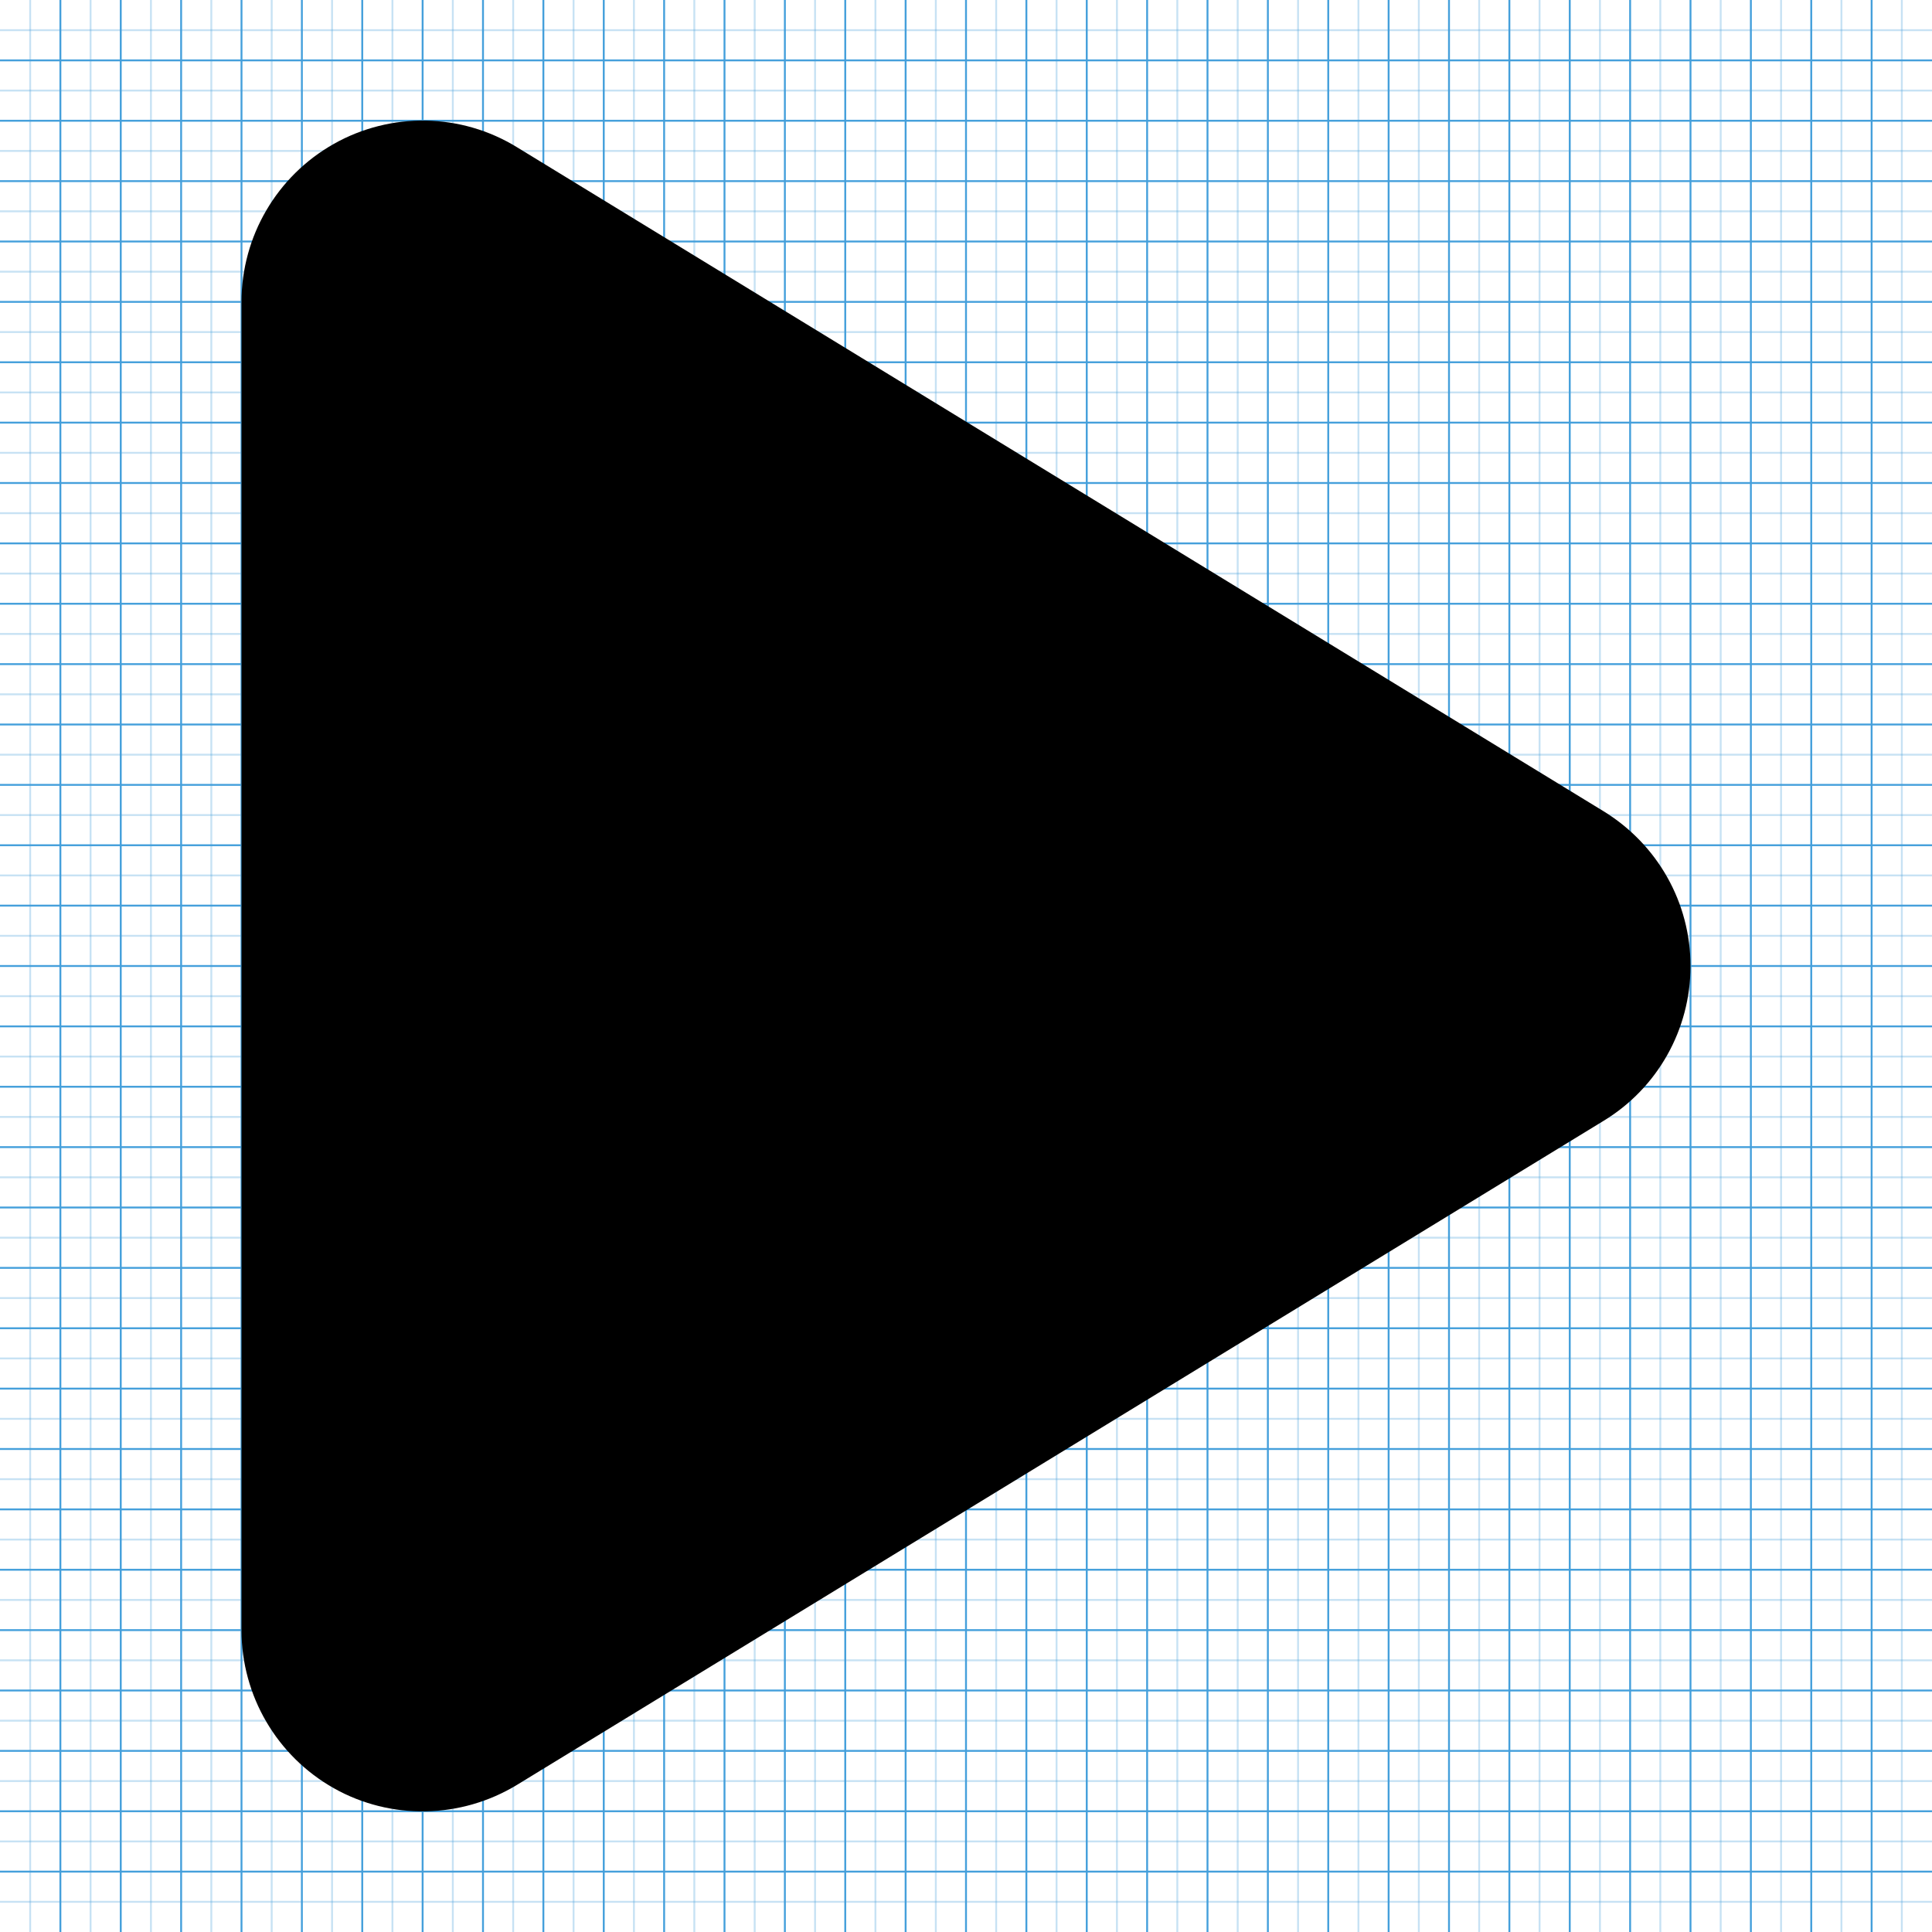
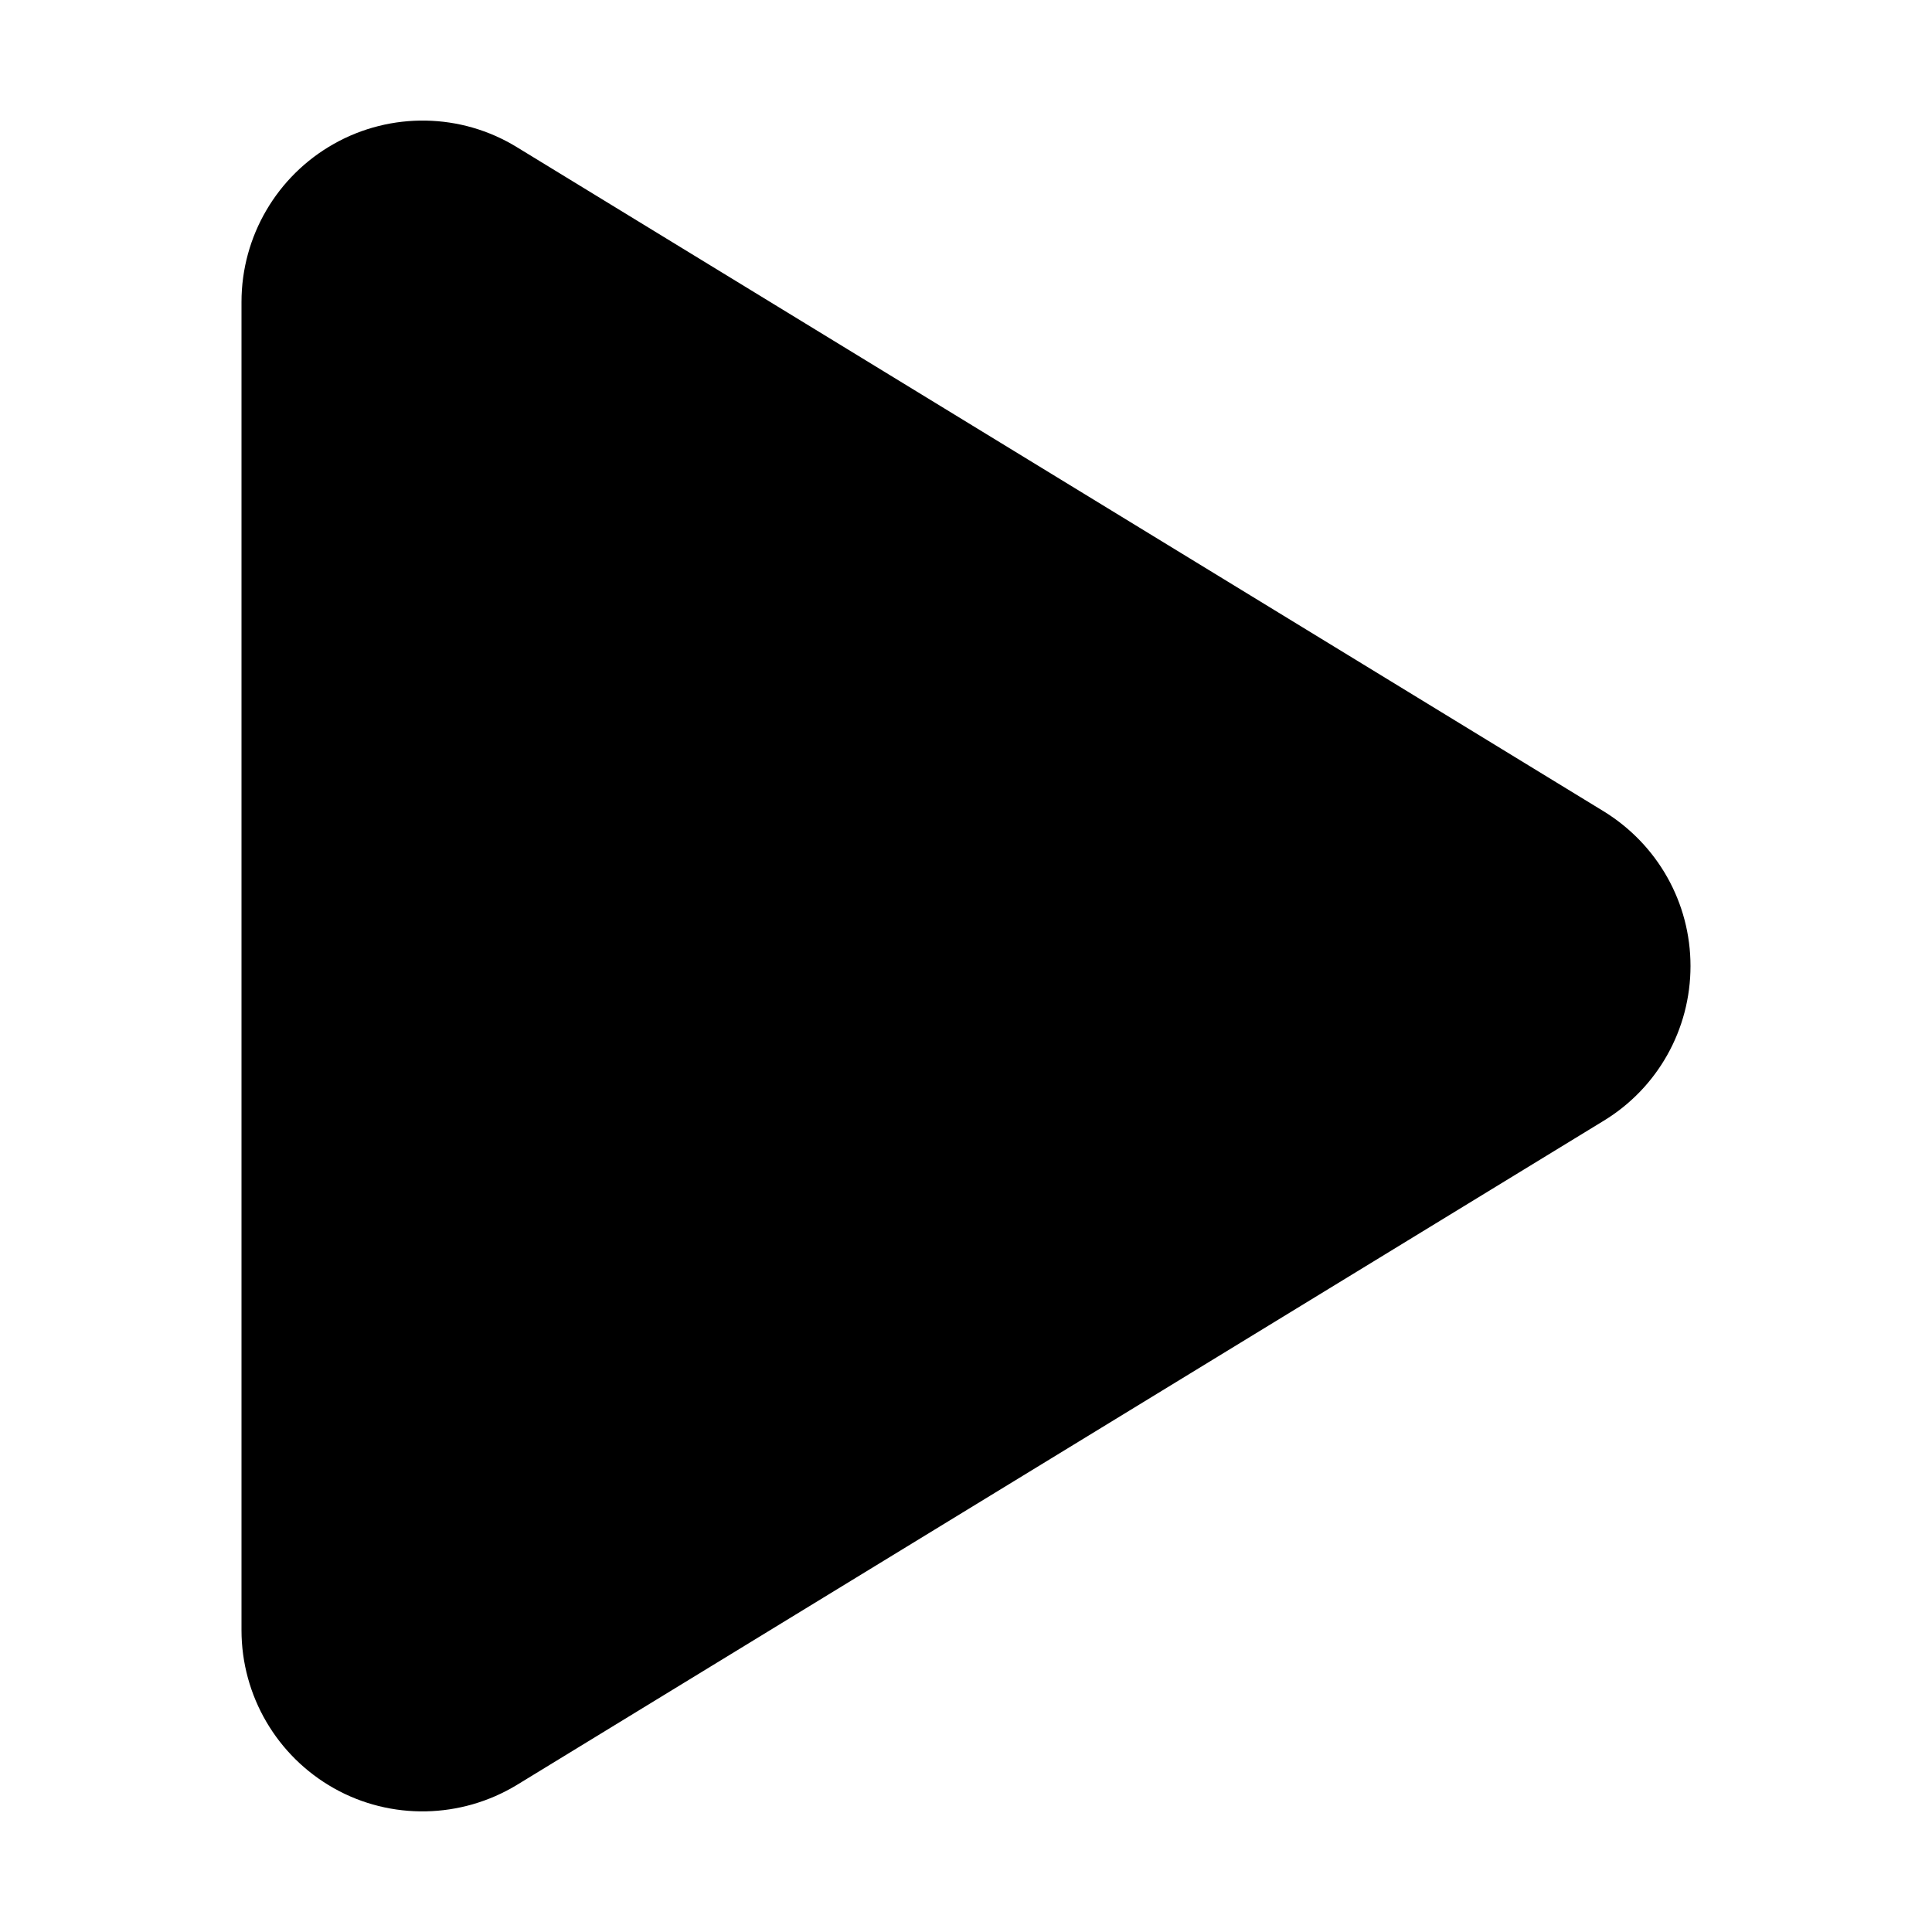
<svg xmlns="http://www.w3.org/2000/svg" version="1.1" width="1024" height="1024" viewBox="0 0 1024 1024">
-   <g id="icomoon-ignore">
-     <line stroke-width="1" x1="16" y1="0" x2="16" y2="1024" stroke="#449FDB" opacity="0.3" />
-     <line stroke-width="1" x1="32" y1="0" x2="32" y2="1024" stroke="#449FDB" opacity="1" />
-     <line stroke-width="1" x1="48" y1="0" x2="48" y2="1024" stroke="#449FDB" opacity="0.3" />
-     <line stroke-width="1" x1="64" y1="0" x2="64" y2="1024" stroke="#449FDB" opacity="1" />
-     <line stroke-width="1" x1="80" y1="0" x2="80" y2="1024" stroke="#449FDB" opacity="0.3" />
-     <line stroke-width="1" x1="96" y1="0" x2="96" y2="1024" stroke="#449FDB" opacity="1" />
-     <line stroke-width="1" x1="112" y1="0" x2="112" y2="1024" stroke="#449FDB" opacity="0.3" />
-     <line stroke-width="1" x1="128" y1="0" x2="128" y2="1024" stroke="#449FDB" opacity="1" />
-     <line stroke-width="1" x1="144" y1="0" x2="144" y2="1024" stroke="#449FDB" opacity="0.3" />
-     <line stroke-width="1" x1="160" y1="0" x2="160" y2="1024" stroke="#449FDB" opacity="1" />
-     <line stroke-width="1" x1="176" y1="0" x2="176" y2="1024" stroke="#449FDB" opacity="0.3" />
-     <line stroke-width="1" x1="192" y1="0" x2="192" y2="1024" stroke="#449FDB" opacity="1" />
-     <line stroke-width="1" x1="208" y1="0" x2="208" y2="1024" stroke="#449FDB" opacity="0.3" />
-     <line stroke-width="1" x1="224" y1="0" x2="224" y2="1024" stroke="#449FDB" opacity="1" />
-     <line stroke-width="1" x1="240" y1="0" x2="240" y2="1024" stroke="#449FDB" opacity="0.3" />
-     <line stroke-width="1" x1="256" y1="0" x2="256" y2="1024" stroke="#449FDB" opacity="1" />
-     <line stroke-width="1" x1="272" y1="0" x2="272" y2="1024" stroke="#449FDB" opacity="0.3" />
-     <line stroke-width="1" x1="288" y1="0" x2="288" y2="1024" stroke="#449FDB" opacity="1" />
-     <line stroke-width="1" x1="304" y1="0" x2="304" y2="1024" stroke="#449FDB" opacity="0.3" />
-     <line stroke-width="1" x1="320" y1="0" x2="320" y2="1024" stroke="#449FDB" opacity="1" />
-     <line stroke-width="1" x1="336" y1="0" x2="336" y2="1024" stroke="#449FDB" opacity="0.3" />
-     <line stroke-width="1" x1="352" y1="0" x2="352" y2="1024" stroke="#449FDB" opacity="1" />
-     <line stroke-width="1" x1="368" y1="0" x2="368" y2="1024" stroke="#449FDB" opacity="0.3" />
-     <line stroke-width="1" x1="384" y1="0" x2="384" y2="1024" stroke="#449FDB" opacity="1" />
-     <line stroke-width="1" x1="400" y1="0" x2="400" y2="1024" stroke="#449FDB" opacity="0.3" />
-     <line stroke-width="1" x1="416" y1="0" x2="416" y2="1024" stroke="#449FDB" opacity="1" />
-     <line stroke-width="1" x1="432" y1="0" x2="432" y2="1024" stroke="#449FDB" opacity="0.3" />
-     <line stroke-width="1" x1="448" y1="0" x2="448" y2="1024" stroke="#449FDB" opacity="1" />
-     <line stroke-width="1" x1="464" y1="0" x2="464" y2="1024" stroke="#449FDB" opacity="0.3" />
-     <line stroke-width="1" x1="480" y1="0" x2="480" y2="1024" stroke="#449FDB" opacity="1" />
-     <line stroke-width="1" x1="496" y1="0" x2="496" y2="1024" stroke="#449FDB" opacity="0.3" />
-     <line stroke-width="1" x1="512" y1="0" x2="512" y2="1024" stroke="#449FDB" opacity="1" />
-     <line stroke-width="1" x1="528" y1="0" x2="528" y2="1024" stroke="#449FDB" opacity="0.3" />
-     <line stroke-width="1" x1="544" y1="0" x2="544" y2="1024" stroke="#449FDB" opacity="1" />
-     <line stroke-width="1" x1="560" y1="0" x2="560" y2="1024" stroke="#449FDB" opacity="0.3" />
-     <line stroke-width="1" x1="576" y1="0" x2="576" y2="1024" stroke="#449FDB" opacity="1" />
-     <line stroke-width="1" x1="592" y1="0" x2="592" y2="1024" stroke="#449FDB" opacity="0.3" />
-     <line stroke-width="1" x1="608" y1="0" x2="608" y2="1024" stroke="#449FDB" opacity="1" />
-     <line stroke-width="1" x1="624" y1="0" x2="624" y2="1024" stroke="#449FDB" opacity="0.3" />
-     <line stroke-width="1" x1="640" y1="0" x2="640" y2="1024" stroke="#449FDB" opacity="1" />
-     <line stroke-width="1" x1="656" y1="0" x2="656" y2="1024" stroke="#449FDB" opacity="0.3" />
-     <line stroke-width="1" x1="672" y1="0" x2="672" y2="1024" stroke="#449FDB" opacity="1" />
-     <line stroke-width="1" x1="688" y1="0" x2="688" y2="1024" stroke="#449FDB" opacity="0.3" />
-     <line stroke-width="1" x1="704" y1="0" x2="704" y2="1024" stroke="#449FDB" opacity="1" />
-     <line stroke-width="1" x1="720" y1="0" x2="720" y2="1024" stroke="#449FDB" opacity="0.3" />
-     <line stroke-width="1" x1="736" y1="0" x2="736" y2="1024" stroke="#449FDB" opacity="1" />
-     <line stroke-width="1" x1="752" y1="0" x2="752" y2="1024" stroke="#449FDB" opacity="0.3" />
-     <line stroke-width="1" x1="768" y1="0" x2="768" y2="1024" stroke="#449FDB" opacity="1" />
-     <line stroke-width="1" x1="784" y1="0" x2="784" y2="1024" stroke="#449FDB" opacity="0.3" />
-     <line stroke-width="1" x1="800" y1="0" x2="800" y2="1024" stroke="#449FDB" opacity="1" />
-     <line stroke-width="1" x1="816" y1="0" x2="816" y2="1024" stroke="#449FDB" opacity="0.3" />
-     <line stroke-width="1" x1="832" y1="0" x2="832" y2="1024" stroke="#449FDB" opacity="1" />
-     <line stroke-width="1" x1="848" y1="0" x2="848" y2="1024" stroke="#449FDB" opacity="0.3" />
-     <line stroke-width="1" x1="864" y1="0" x2="864" y2="1024" stroke="#449FDB" opacity="1" />
-     <line stroke-width="1" x1="880" y1="0" x2="880" y2="1024" stroke="#449FDB" opacity="0.3" />
-     <line stroke-width="1" x1="896" y1="0" x2="896" y2="1024" stroke="#449FDB" opacity="1" />
-     <line stroke-width="1" x1="912" y1="0" x2="912" y2="1024" stroke="#449FDB" opacity="0.3" />
-     <line stroke-width="1" x1="928" y1="0" x2="928" y2="1024" stroke="#449FDB" opacity="1" />
-     <line stroke-width="1" x1="944" y1="0" x2="944" y2="1024" stroke="#449FDB" opacity="0.3" />
-     <line stroke-width="1" x1="960" y1="0" x2="960" y2="1024" stroke="#449FDB" opacity="1" />
-     <line stroke-width="1" x1="976" y1="0" x2="976" y2="1024" stroke="#449FDB" opacity="0.3" />
-     <line stroke-width="1" x1="992" y1="0" x2="992" y2="1024" stroke="#449FDB" opacity="1" />
-     <line stroke-width="1" x1="1008" y1="0" x2="1008" y2="1024" stroke="#449FDB" opacity="0.3" />
-     <line stroke-width="1" x1="0" y1="16" x2="1024" y2="16" stroke="#449FDB" opacity="0.3" />
-     <line stroke-width="1" x1="0" y1="32" x2="1024" y2="32" stroke="#449FDB" opacity="1" />
-     <line stroke-width="1" x1="0" y1="48" x2="1024" y2="48" stroke="#449FDB" opacity="0.3" />
-     <line stroke-width="1" x1="0" y1="64" x2="1024" y2="64" stroke="#449FDB" opacity="1" />
-     <line stroke-width="1" x1="0" y1="80" x2="1024" y2="80" stroke="#449FDB" opacity="0.3" />
-     <line stroke-width="1" x1="0" y1="96" x2="1024" y2="96" stroke="#449FDB" opacity="1" />
-     <line stroke-width="1" x1="0" y1="112" x2="1024" y2="112" stroke="#449FDB" opacity="0.3" />
-     <line stroke-width="1" x1="0" y1="128" x2="1024" y2="128" stroke="#449FDB" opacity="1" />
-     <line stroke-width="1" x1="0" y1="144" x2="1024" y2="144" stroke="#449FDB" opacity="0.3" />
-     <line stroke-width="1" x1="0" y1="160" x2="1024" y2="160" stroke="#449FDB" opacity="1" />
-     <line stroke-width="1" x1="0" y1="176" x2="1024" y2="176" stroke="#449FDB" opacity="0.3" />
-     <line stroke-width="1" x1="0" y1="192" x2="1024" y2="192" stroke="#449FDB" opacity="1" />
-     <line stroke-width="1" x1="0" y1="208" x2="1024" y2="208" stroke="#449FDB" opacity="0.3" />
-     <line stroke-width="1" x1="0" y1="224" x2="1024" y2="224" stroke="#449FDB" opacity="1" />
-     <line stroke-width="1" x1="0" y1="240" x2="1024" y2="240" stroke="#449FDB" opacity="0.3" />
-     <line stroke-width="1" x1="0" y1="256" x2="1024" y2="256" stroke="#449FDB" opacity="1" />
-     <line stroke-width="1" x1="0" y1="272" x2="1024" y2="272" stroke="#449FDB" opacity="0.3" />
-     <line stroke-width="1" x1="0" y1="288" x2="1024" y2="288" stroke="#449FDB" opacity="1" />
-     <line stroke-width="1" x1="0" y1="304" x2="1024" y2="304" stroke="#449FDB" opacity="0.3" />
-     <line stroke-width="1" x1="0" y1="320" x2="1024" y2="320" stroke="#449FDB" opacity="1" />
-     <line stroke-width="1" x1="0" y1="336" x2="1024" y2="336" stroke="#449FDB" opacity="0.3" />
-     <line stroke-width="1" x1="0" y1="352" x2="1024" y2="352" stroke="#449FDB" opacity="1" />
-     <line stroke-width="1" x1="0" y1="368" x2="1024" y2="368" stroke="#449FDB" opacity="0.3" />
-     <line stroke-width="1" x1="0" y1="384" x2="1024" y2="384" stroke="#449FDB" opacity="1" />
-     <line stroke-width="1" x1="0" y1="400" x2="1024" y2="400" stroke="#449FDB" opacity="0.3" />
-     <line stroke-width="1" x1="0" y1="416" x2="1024" y2="416" stroke="#449FDB" opacity="1" />
-     <line stroke-width="1" x1="0" y1="432" x2="1024" y2="432" stroke="#449FDB" opacity="0.3" />
-     <line stroke-width="1" x1="0" y1="448" x2="1024" y2="448" stroke="#449FDB" opacity="1" />
-     <line stroke-width="1" x1="0" y1="464" x2="1024" y2="464" stroke="#449FDB" opacity="0.3" />
-     <line stroke-width="1" x1="0" y1="480" x2="1024" y2="480" stroke="#449FDB" opacity="1" />
-     <line stroke-width="1" x1="0" y1="496" x2="1024" y2="496" stroke="#449FDB" opacity="0.3" />
-     <line stroke-width="1" x1="0" y1="512" x2="1024" y2="512" stroke="#449FDB" opacity="1" />
-     <line stroke-width="1" x1="0" y1="528" x2="1024" y2="528" stroke="#449FDB" opacity="0.3" />
-     <line stroke-width="1" x1="0" y1="544" x2="1024" y2="544" stroke="#449FDB" opacity="1" />
-     <line stroke-width="1" x1="0" y1="560" x2="1024" y2="560" stroke="#449FDB" opacity="0.3" />
-     <line stroke-width="1" x1="0" y1="576" x2="1024" y2="576" stroke="#449FDB" opacity="1" />
-     <line stroke-width="1" x1="0" y1="592" x2="1024" y2="592" stroke="#449FDB" opacity="0.3" />
-     <line stroke-width="1" x1="0" y1="608" x2="1024" y2="608" stroke="#449FDB" opacity="1" />
-     <line stroke-width="1" x1="0" y1="624" x2="1024" y2="624" stroke="#449FDB" opacity="0.3" />
-     <line stroke-width="1" x1="0" y1="640" x2="1024" y2="640" stroke="#449FDB" opacity="1" />
-     <line stroke-width="1" x1="0" y1="656" x2="1024" y2="656" stroke="#449FDB" opacity="0.3" />
-     <line stroke-width="1" x1="0" y1="672" x2="1024" y2="672" stroke="#449FDB" opacity="1" />
-     <line stroke-width="1" x1="0" y1="688" x2="1024" y2="688" stroke="#449FDB" opacity="0.3" />
-     <line stroke-width="1" x1="0" y1="704" x2="1024" y2="704" stroke="#449FDB" opacity="1" />
-     <line stroke-width="1" x1="0" y1="720" x2="1024" y2="720" stroke="#449FDB" opacity="0.3" />
-     <line stroke-width="1" x1="0" y1="736" x2="1024" y2="736" stroke="#449FDB" opacity="1" />
-     <line stroke-width="1" x1="0" y1="752" x2="1024" y2="752" stroke="#449FDB" opacity="0.3" />
-     <line stroke-width="1" x1="0" y1="768" x2="1024" y2="768" stroke="#449FDB" opacity="1" />
-     <line stroke-width="1" x1="0" y1="784" x2="1024" y2="784" stroke="#449FDB" opacity="0.3" />
-     <line stroke-width="1" x1="0" y1="800" x2="1024" y2="800" stroke="#449FDB" opacity="1" />
-     <line stroke-width="1" x1="0" y1="816" x2="1024" y2="816" stroke="#449FDB" opacity="0.3" />
-     <line stroke-width="1" x1="0" y1="832" x2="1024" y2="832" stroke="#449FDB" opacity="1" />
-     <line stroke-width="1" x1="0" y1="848" x2="1024" y2="848" stroke="#449FDB" opacity="0.3" />
-     <line stroke-width="1" x1="0" y1="864" x2="1024" y2="864" stroke="#449FDB" opacity="1" />
-     <line stroke-width="1" x1="0" y1="880" x2="1024" y2="880" stroke="#449FDB" opacity="0.3" />
-     <line stroke-width="1" x1="0" y1="896" x2="1024" y2="896" stroke="#449FDB" opacity="1" />
-     <line stroke-width="1" x1="0" y1="912" x2="1024" y2="912" stroke="#449FDB" opacity="0.3" />
-     <line stroke-width="1" x1="0" y1="928" x2="1024" y2="928" stroke="#449FDB" opacity="1" />
-     <line stroke-width="1" x1="0" y1="944" x2="1024" y2="944" stroke="#449FDB" opacity="0.3" />
-     <line stroke-width="1" x1="0" y1="960" x2="1024" y2="960" stroke="#449FDB" opacity="1" />
-     <line stroke-width="1" x1="0" y1="976" x2="1024" y2="976" stroke="#449FDB" opacity="0.3" />
-     <line stroke-width="1" x1="0" y1="992" x2="1024" y2="992" stroke="#449FDB" opacity="1" />
-     <line stroke-width="1" x1="0" y1="1008" x2="1024" y2="1008" stroke="#449FDB" opacity="0.3" />
-   </g>
  <path fill="#000" d="M274 78.025c-29.6-18.2-66.8-18.8-97-1.8s-49 49-49 83.8v704c0 34.8 18.8 66.8 49 83.8s67.4 16.2 97-1.8l576-352c28.6-17.4 46-48.4 46-82s-17.4-64.4-46-82l-576-352z" />
</svg>
